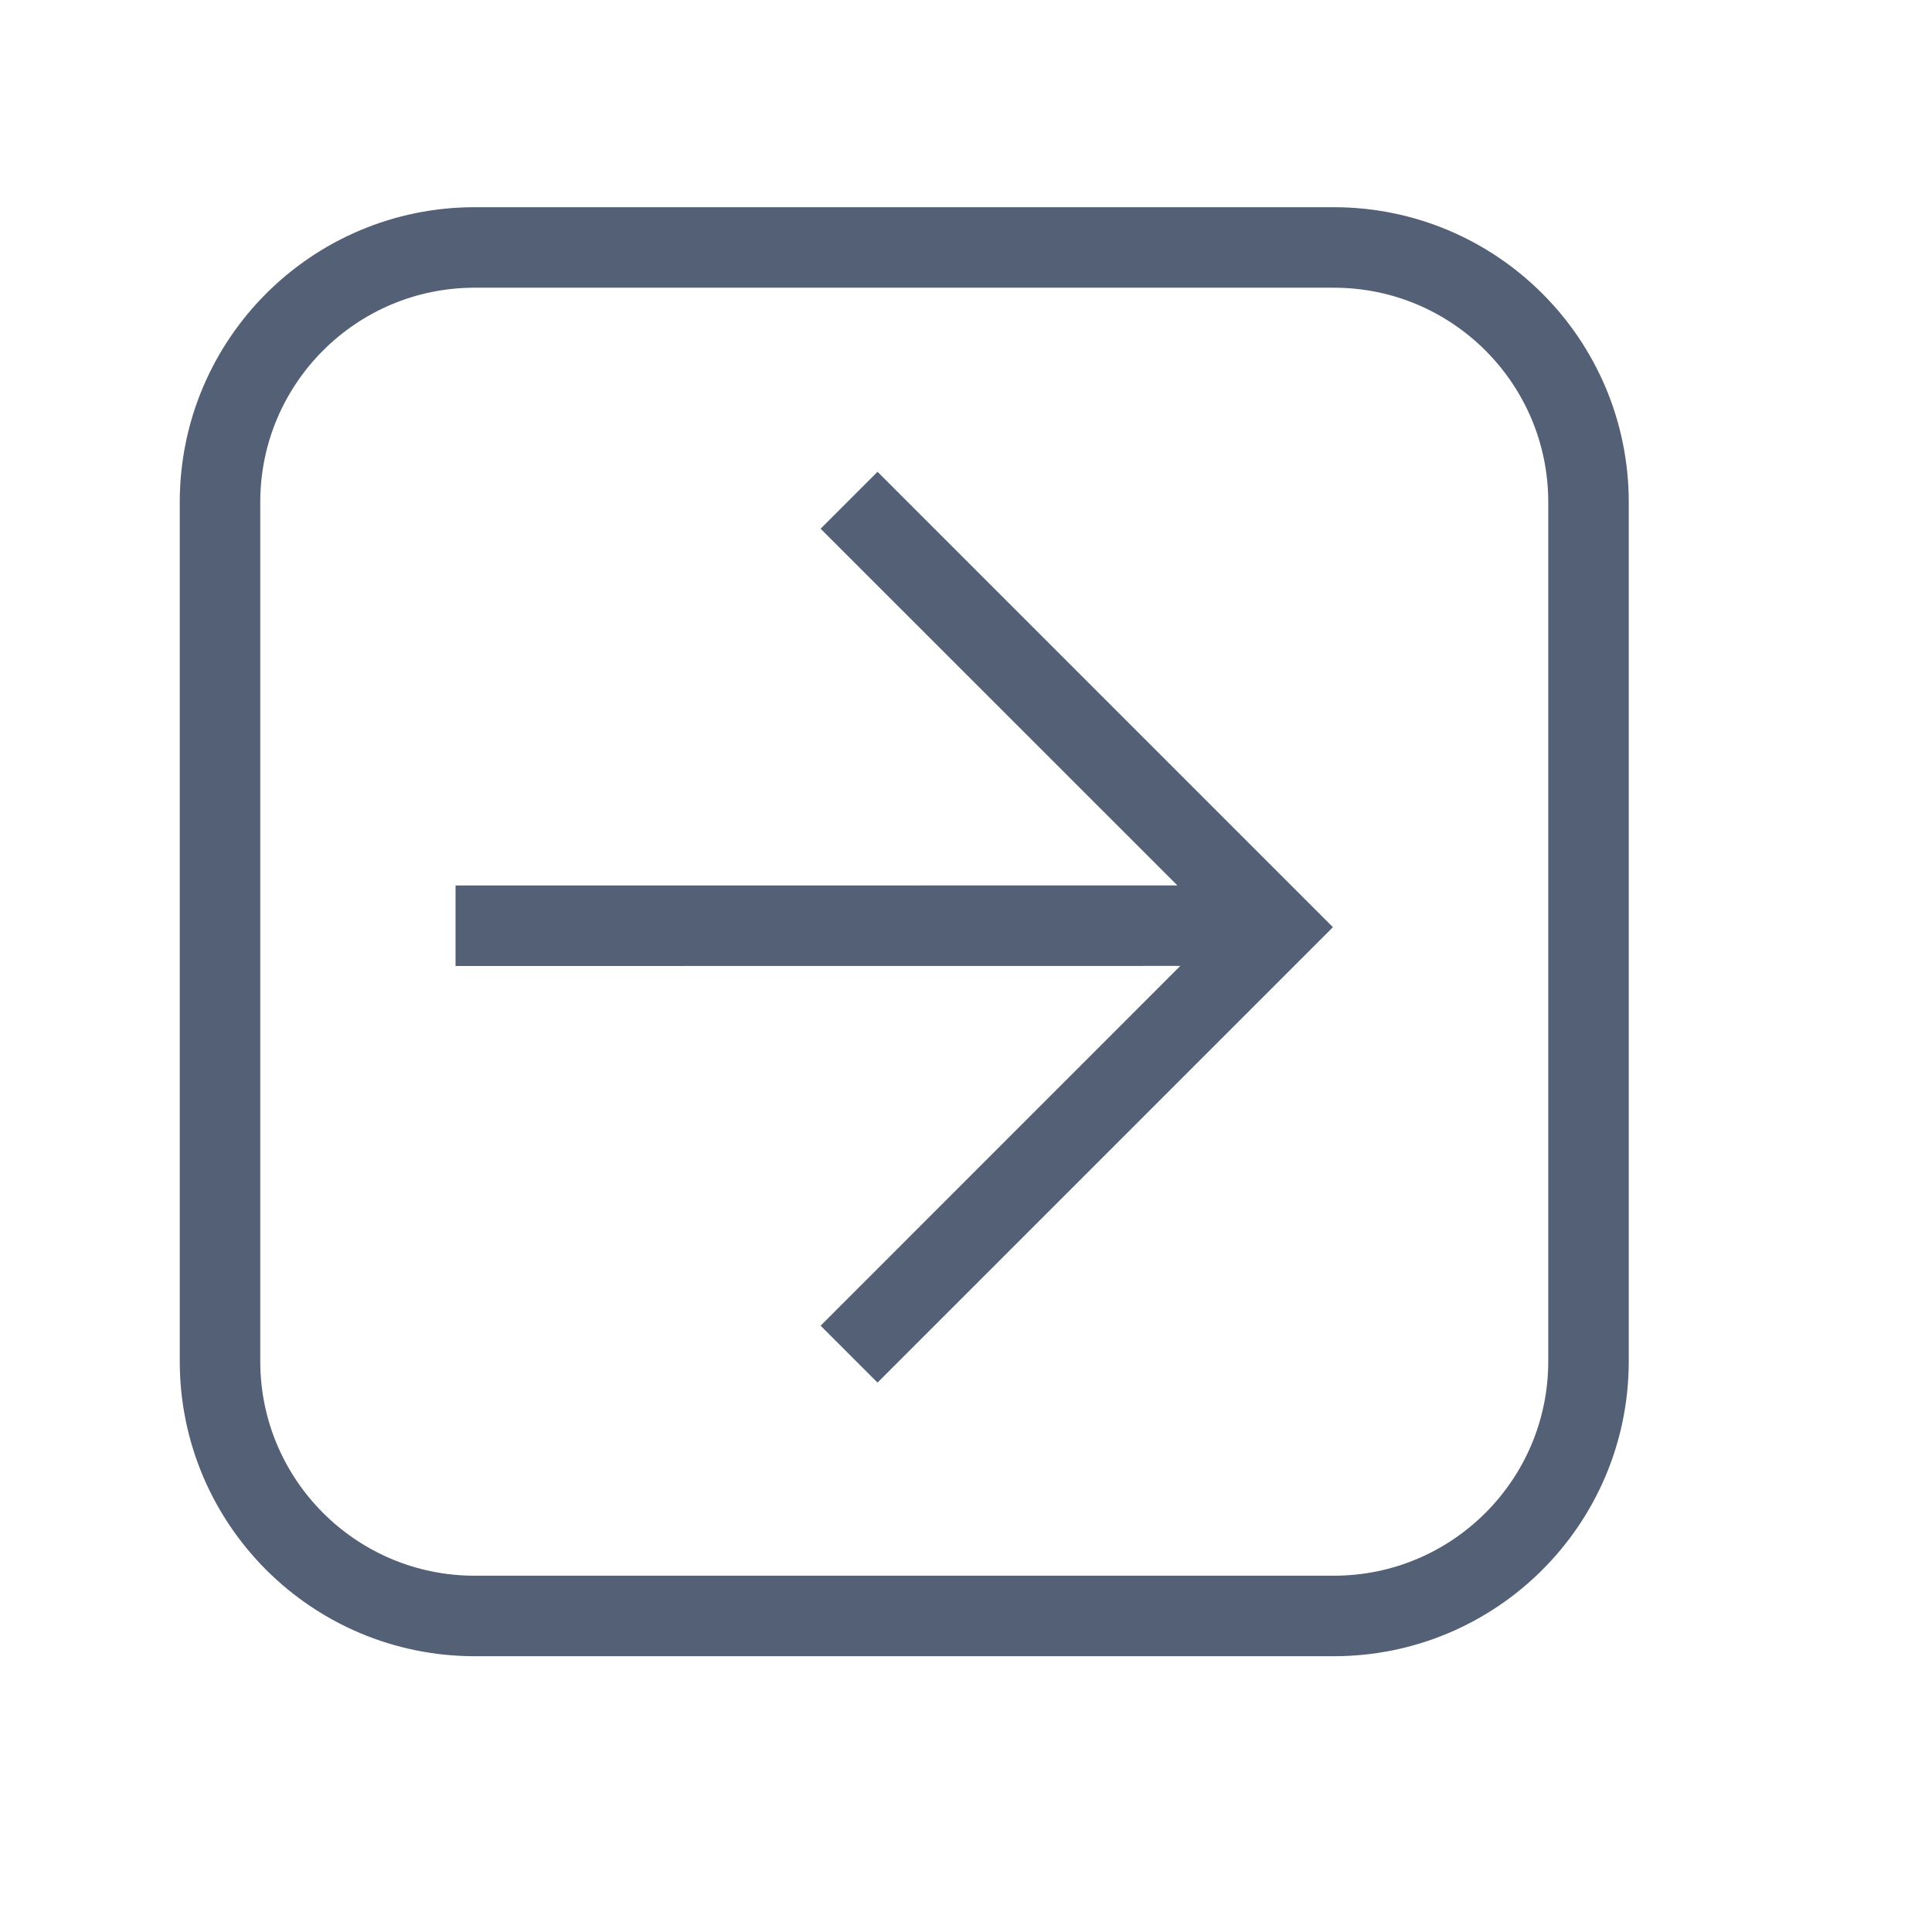
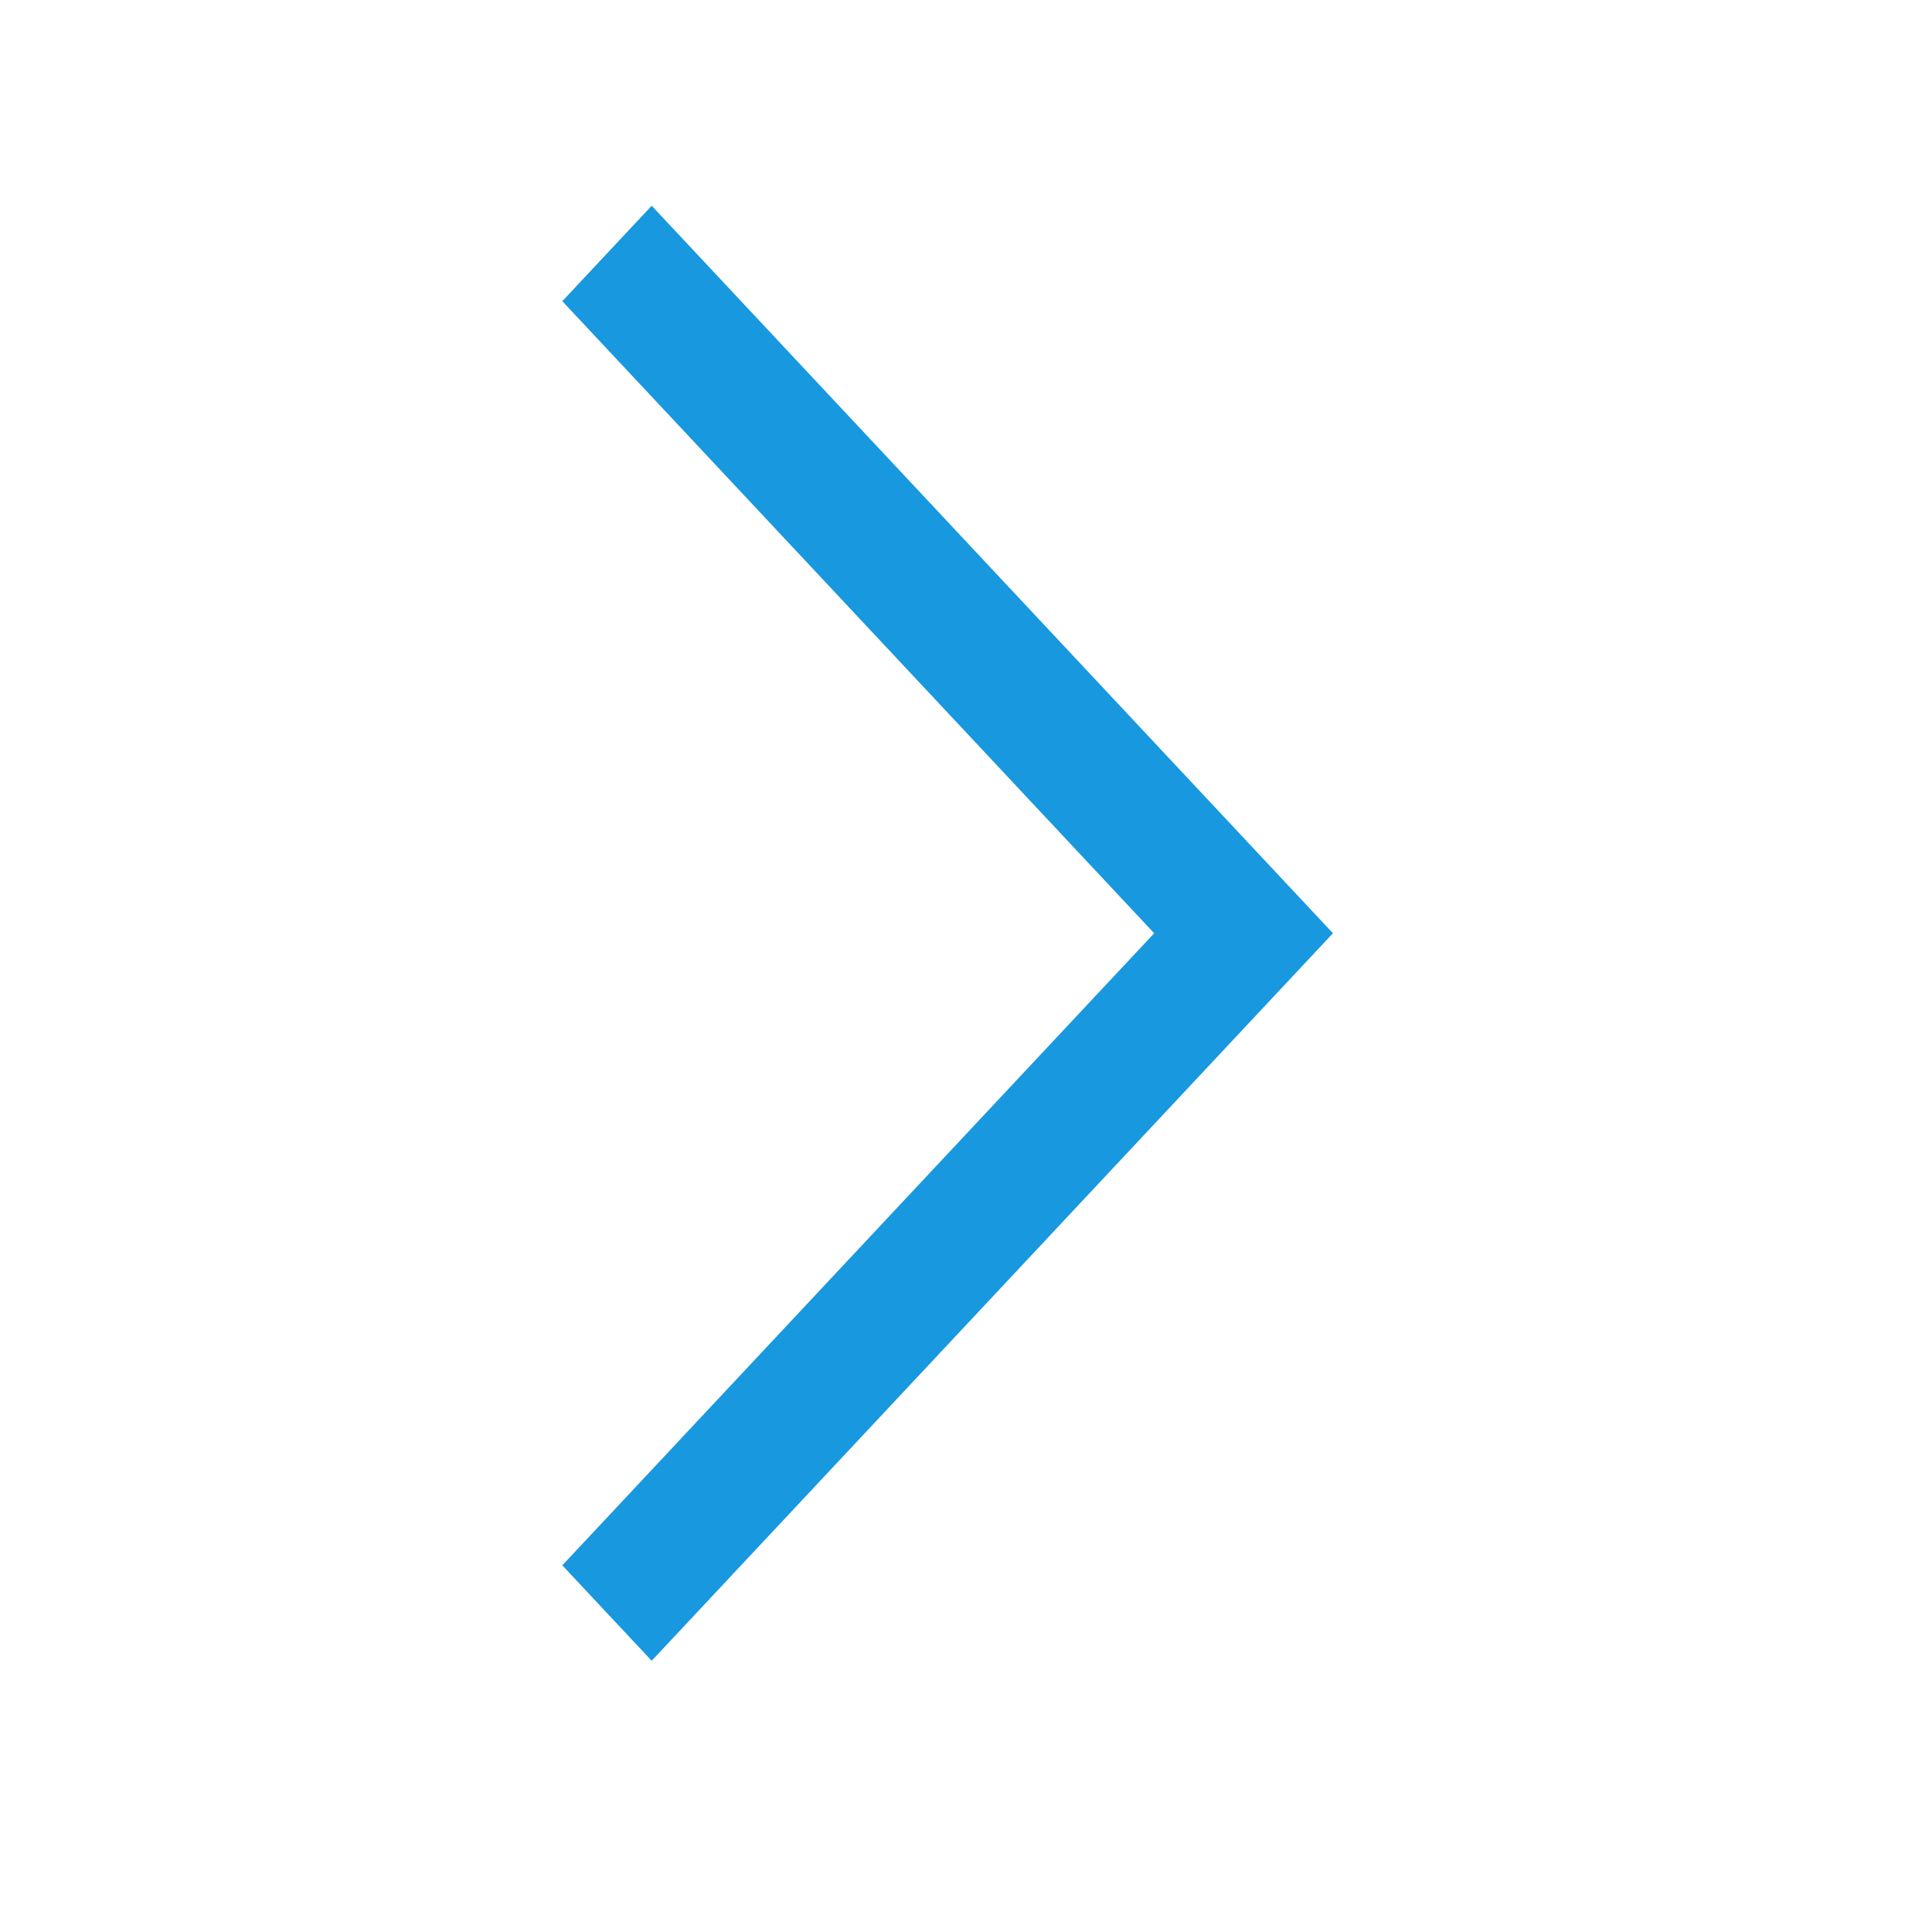
<svg xmlns="http://www.w3.org/2000/svg" width="24" height="24" viewBox="0 0 24 24" version="1.1" id="svg4">
  <defs id="defs8" />
-   <path fill="#536076" d="M14.139,3.52 L14.138,12.523 L18.607,8.055 L19.314,8.762 L13.657,14.419 L8,8.762 L8.707,8.055 L13.138,12.487 L13.139,3.52 L14.139,3.52 Z" transform="matrix(0 1 1 0 2.139 -2.139)" id="path2" />
-   <rect style="fill:#000000;fill-opacity:0;stroke:#536076;stroke-opacity:1" id="rect12" width="17" height="17" x="2.733" y="3.074" ry="3.164" />
+   <polygon fill-rule="evenodd" points="1.818,6.011 6.5,10.693 5.793,11.4 0.404,6.011 5.793,0.622 6.5,1.329 " transform="matrix(-1.570375,0,0,1.677028,17.19263,1.512615)" id="polygon831" style="fill:#1898de;fill-opacity:1;stroke-width:6.669;stroke-miterlimit:4;stroke-dasharray:none" />
</svg>
